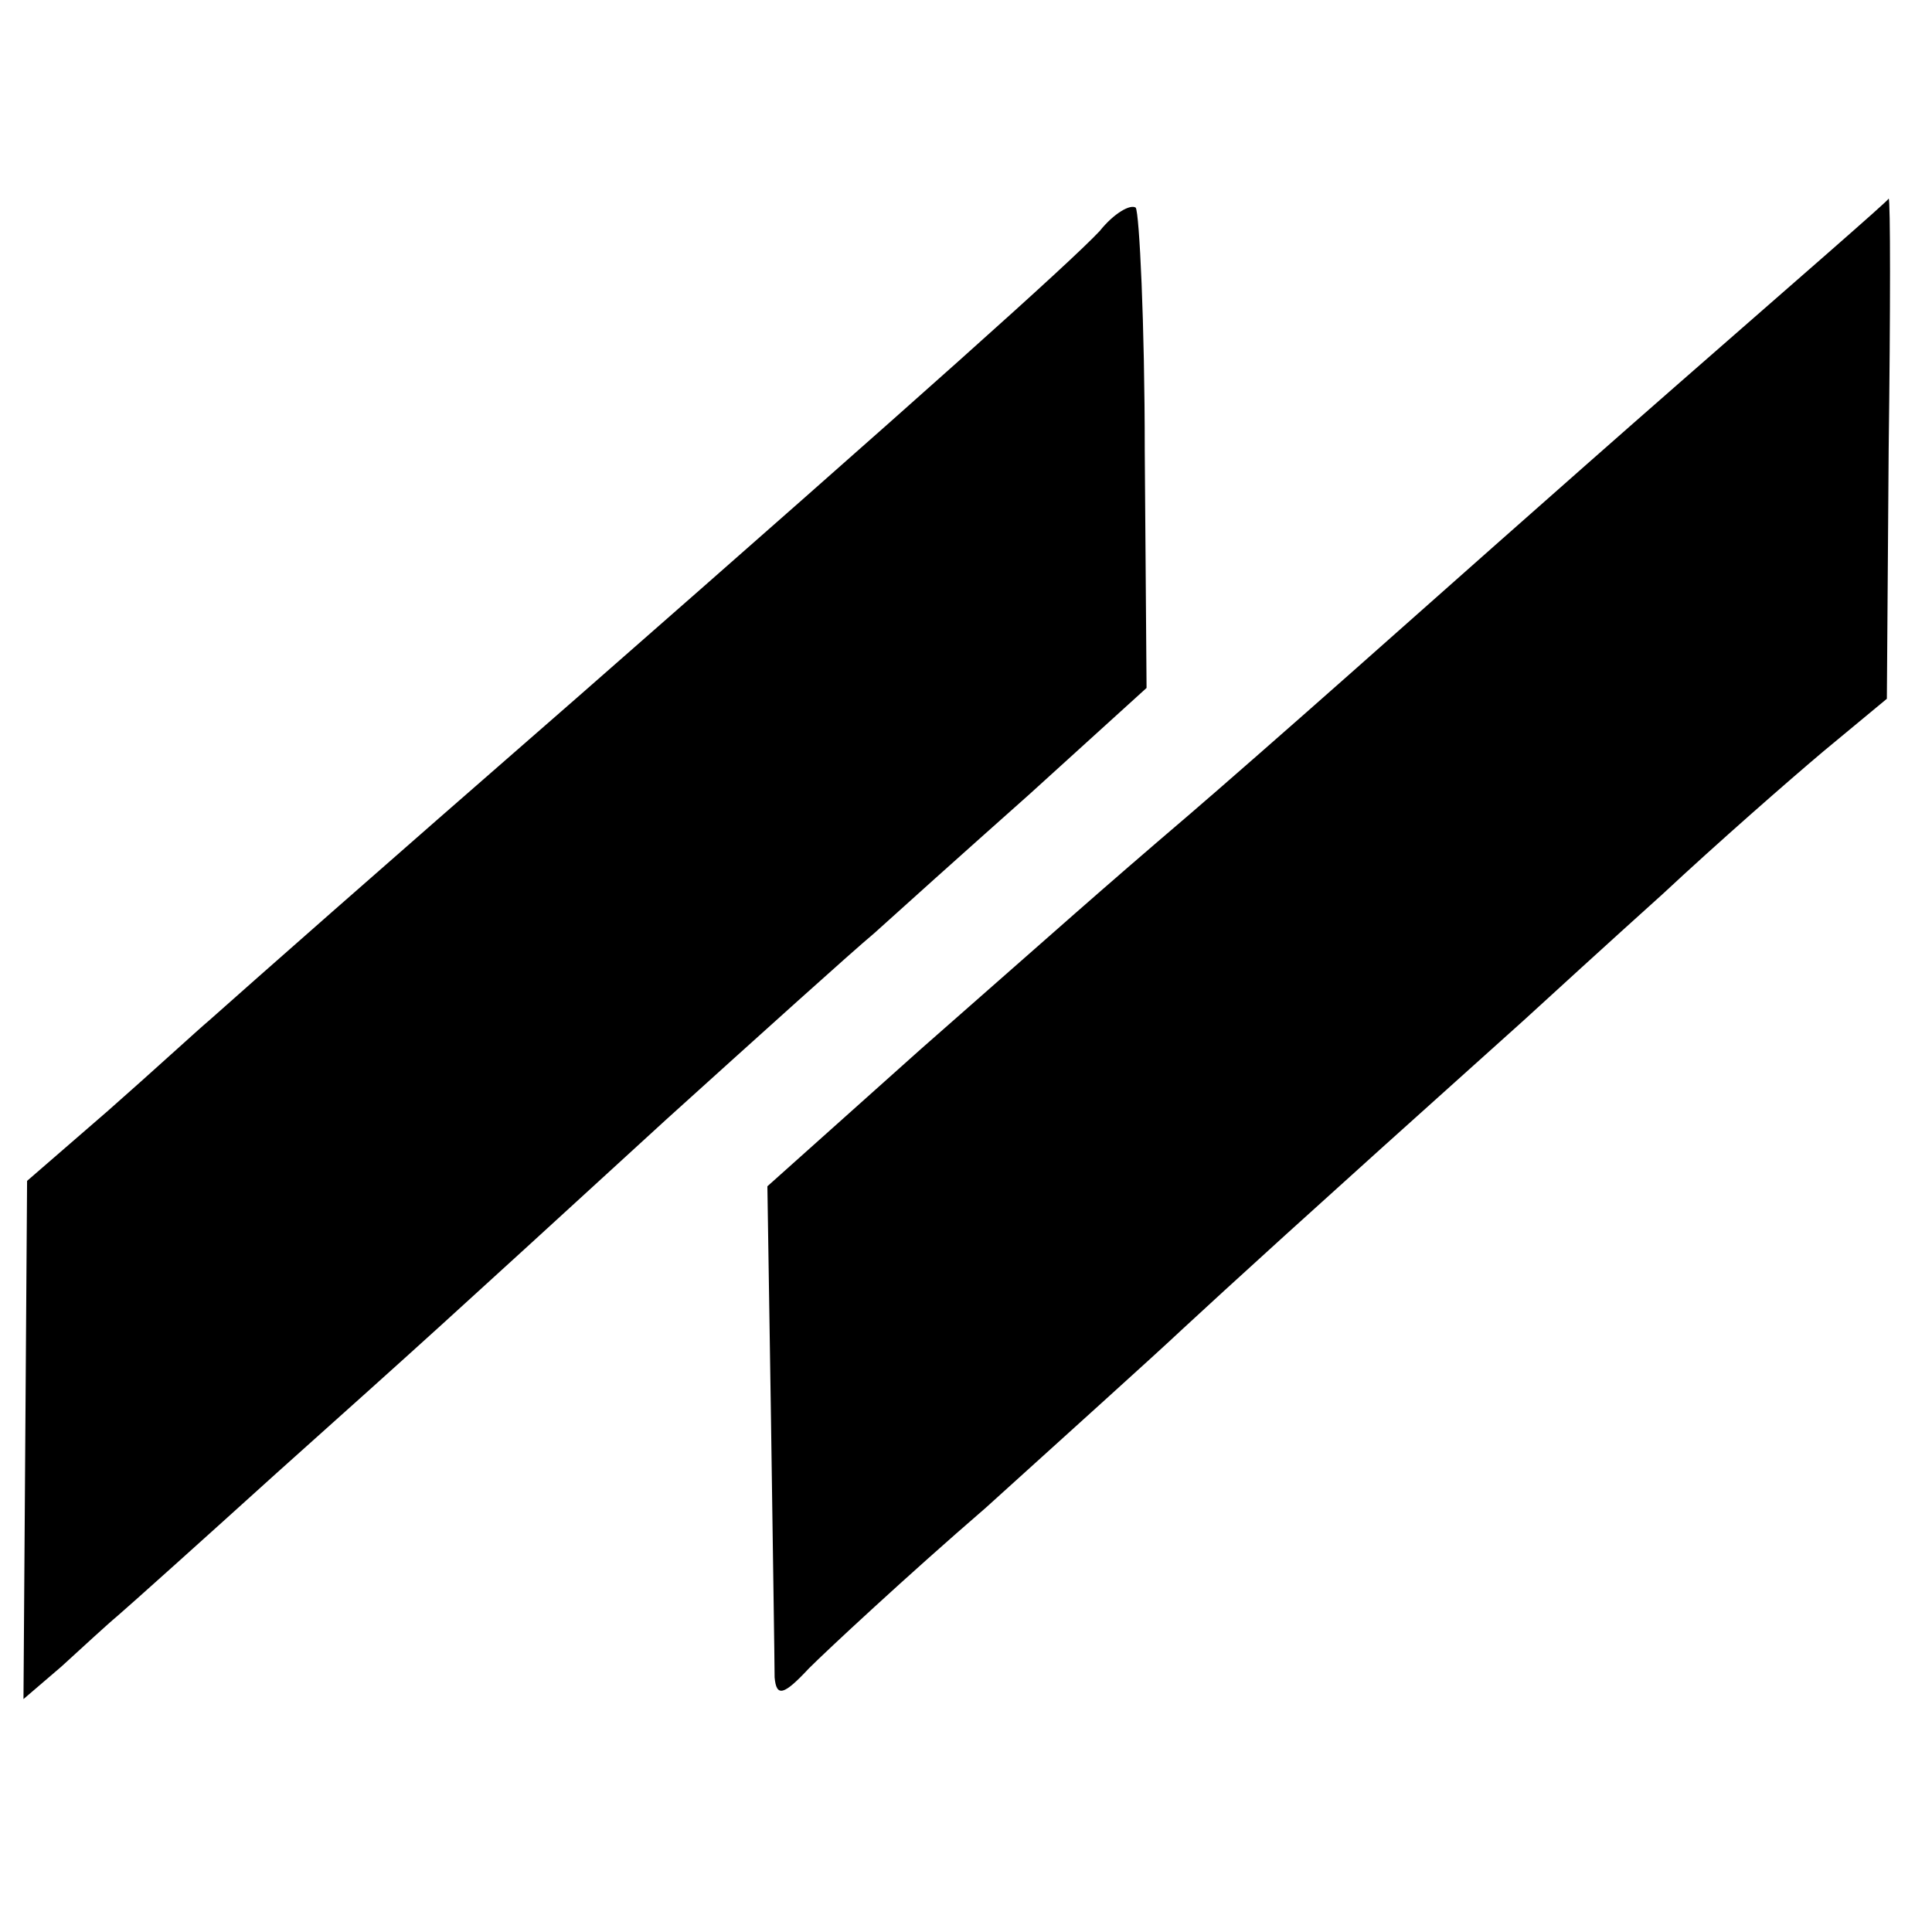
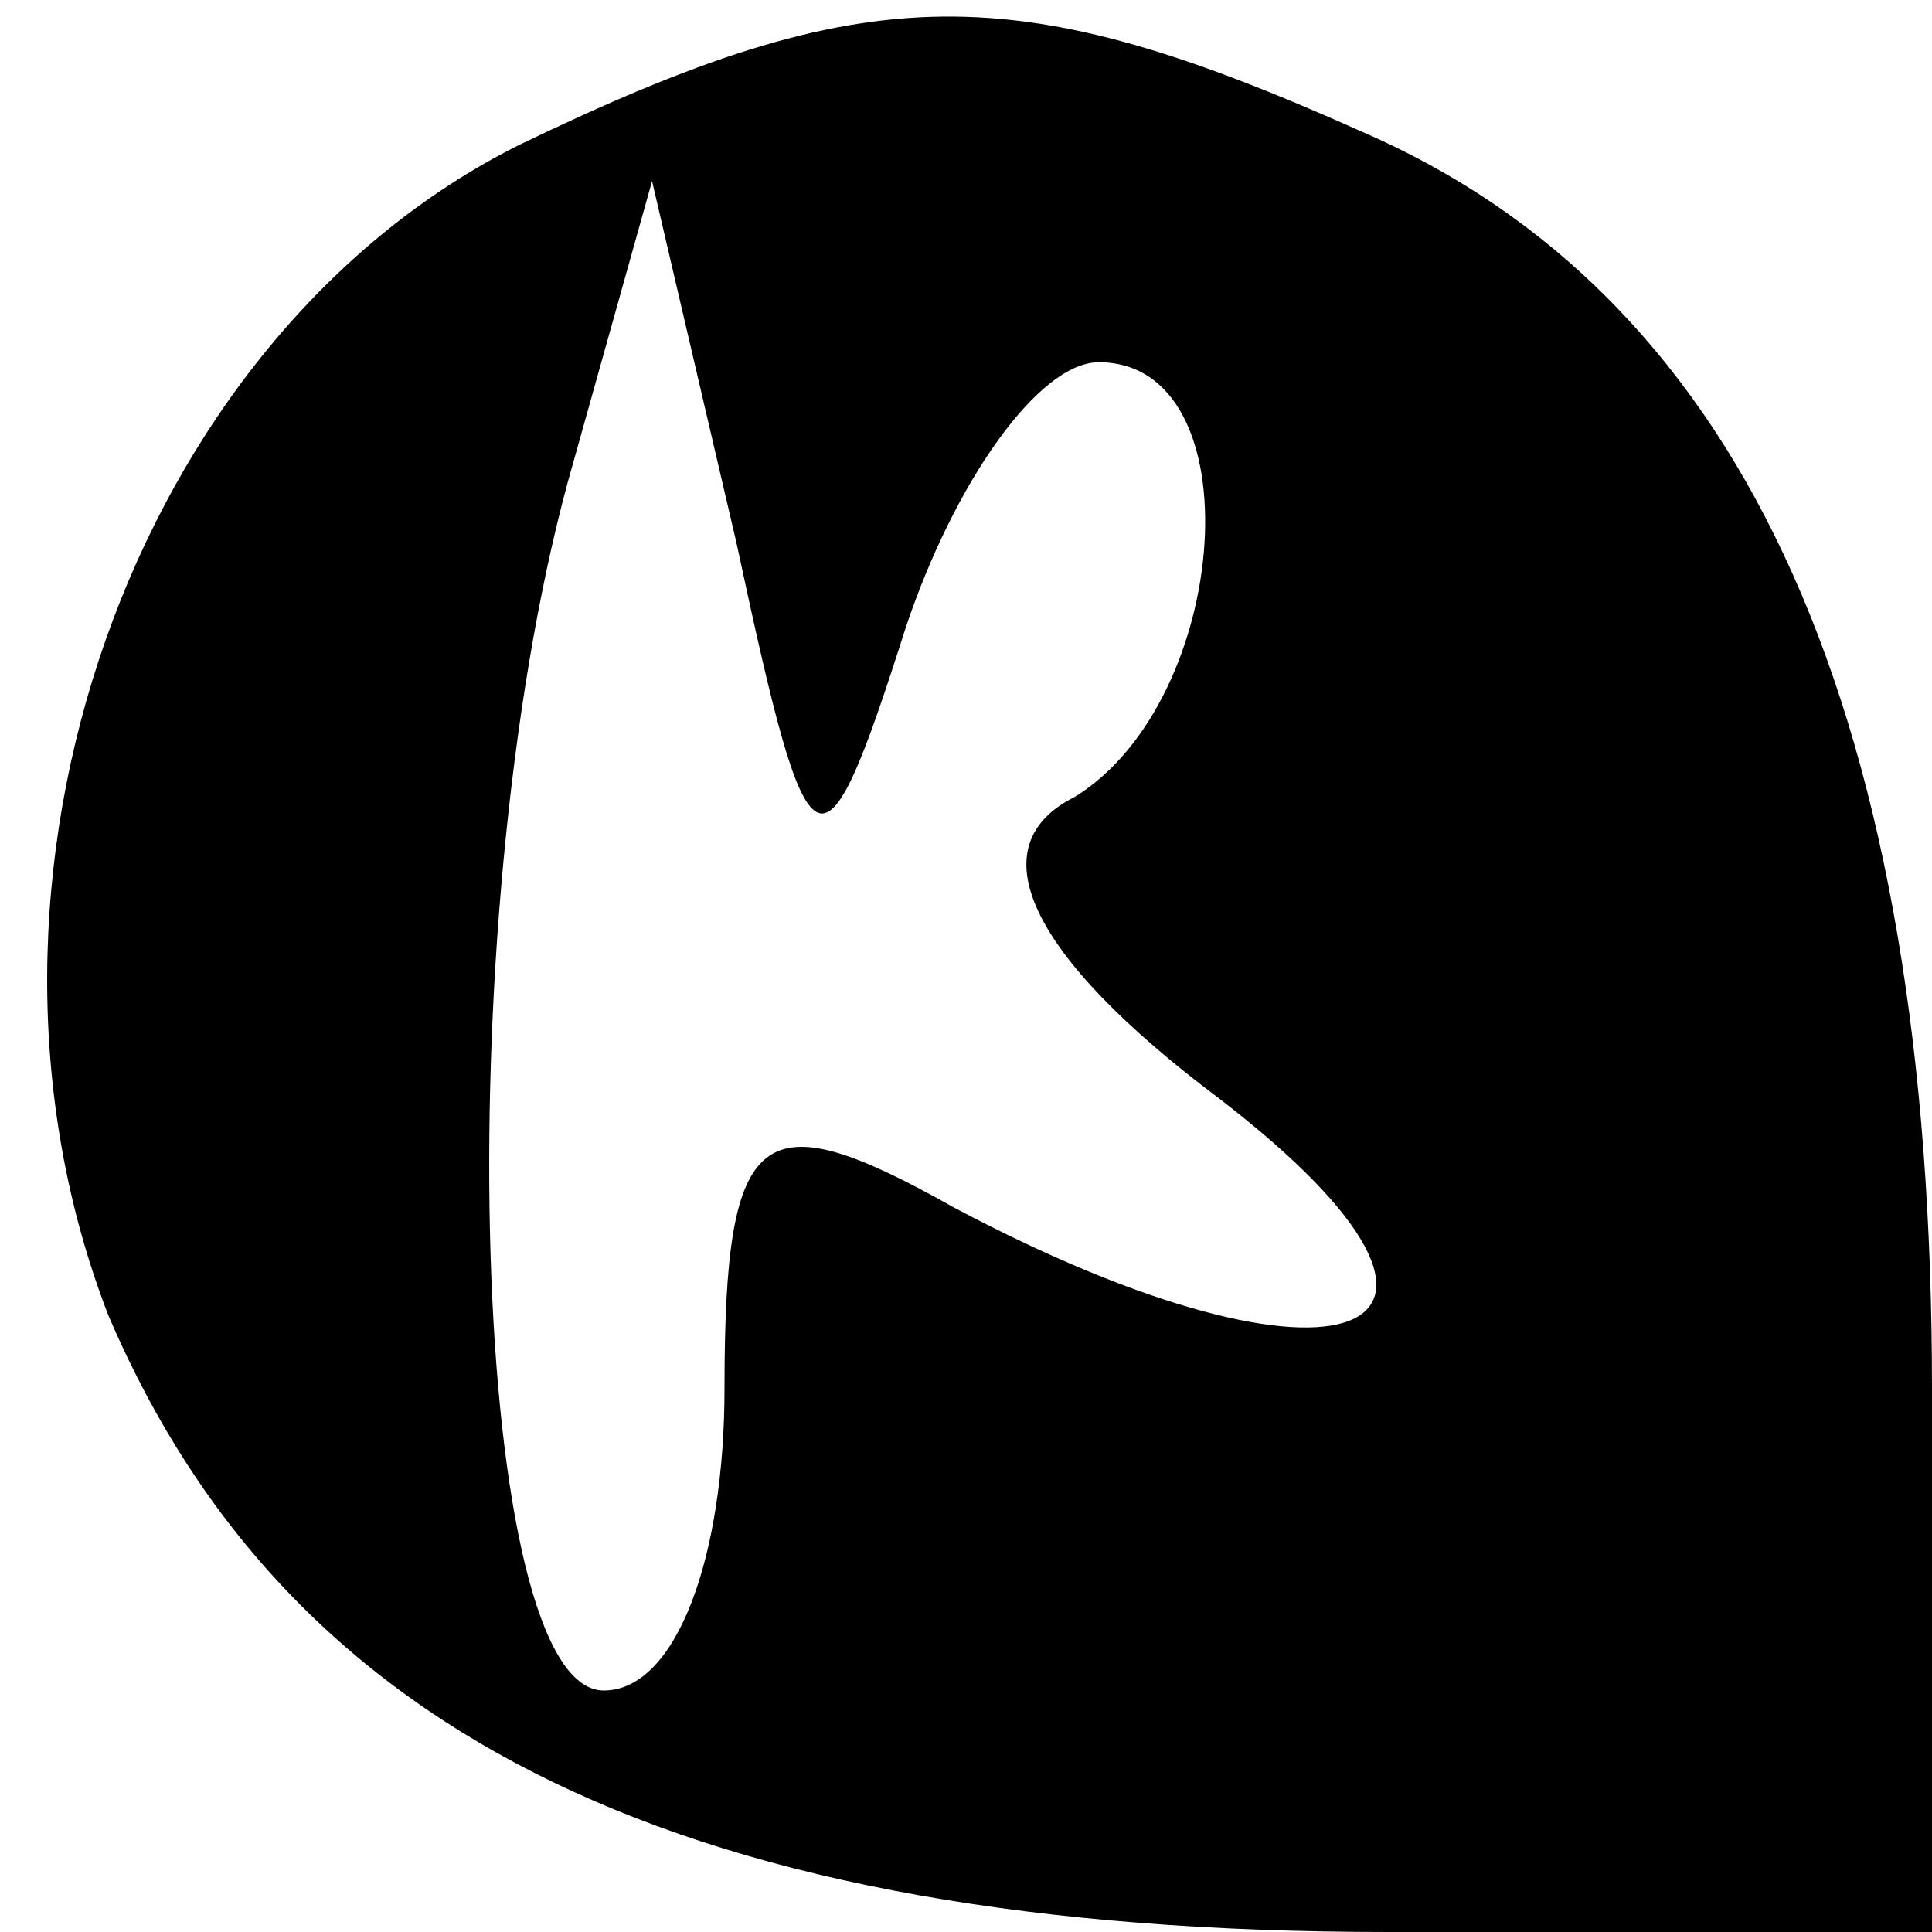
- <svg xmlns="http://www.w3.org/2000/svg" version="1.0" width="107pt" height="107pt" viewBox="0 0 107 107" preserveAspectRatio="xMidYMid meet">
-   <g transform="translate(0,107) scale(0.1,-0.1)" fill="#000000" stroke="none">
-     <path d="M609 942 c-17 -18 -95 -88 -289 -258 -117 -102 -177 -155 -204 -179 -6 -5 -31 -28 -56 -50 l-45 -39 -1 -144 -1 -143 21 18 c11 10 25 23 31 28 7 6 46 41 88 79 86 77 86 77 216 196 52 47 103 93 115 103 11 10 50 45 86 77 l65 59 -1 131 c0 71 -3 132 -5 135 -3 2 -12 -3 -20 -13z" />
-     <path d="M929 857 c-64 -56 -145 -128 -180 -159 -35 -31 -75 -66 -89 -78 -55 -47 -68 -59 -150 -131 l-85 -76 2 -129 c1 -71 2 -135 2 -143 1 -11 5 -10 19 5 10 10 54 51 98 89 43 39 92 83 109 99 26 24 63 58 189 171 12 11 47 43 77 70 30 28 70 63 89 79 l35 29 1 138 c1 77 1 139 0 139 0 -1 -53 -47 -117 -103z" />
+ <svg xmlns="http://www.w3.org/2000/svg" version="1.0" width="16pt" height="16pt" viewBox="0 0 16 16" preserveAspectRatio="xMidYMid meet">
+   <g transform="translate(0,16) scale(0.1,-0.1)" fill="currentColor" stroke="none">
+     <path d="M43 148 c-32 -16 -48 -61 -34 -97 15 -35 48 -51 106 -51 l45 0 0 45 c0 55 -15 90 -47 104 -29 13 -41 13 -70 -1z m32 -40 c4 12 11 22 16 22 13 0 11 -28 -2 -36 -8 -4 -4 -13 12 -25 26 -20 10 -26 -22 -9 -16 9 -19 7 -19 -15 0 -14 -4 -25 -10 -25 -11 0 -13 63 -3 100 l7 25 7 -30 c6 -28 7 -29 14 -7z" />
  </g>
</svg>
